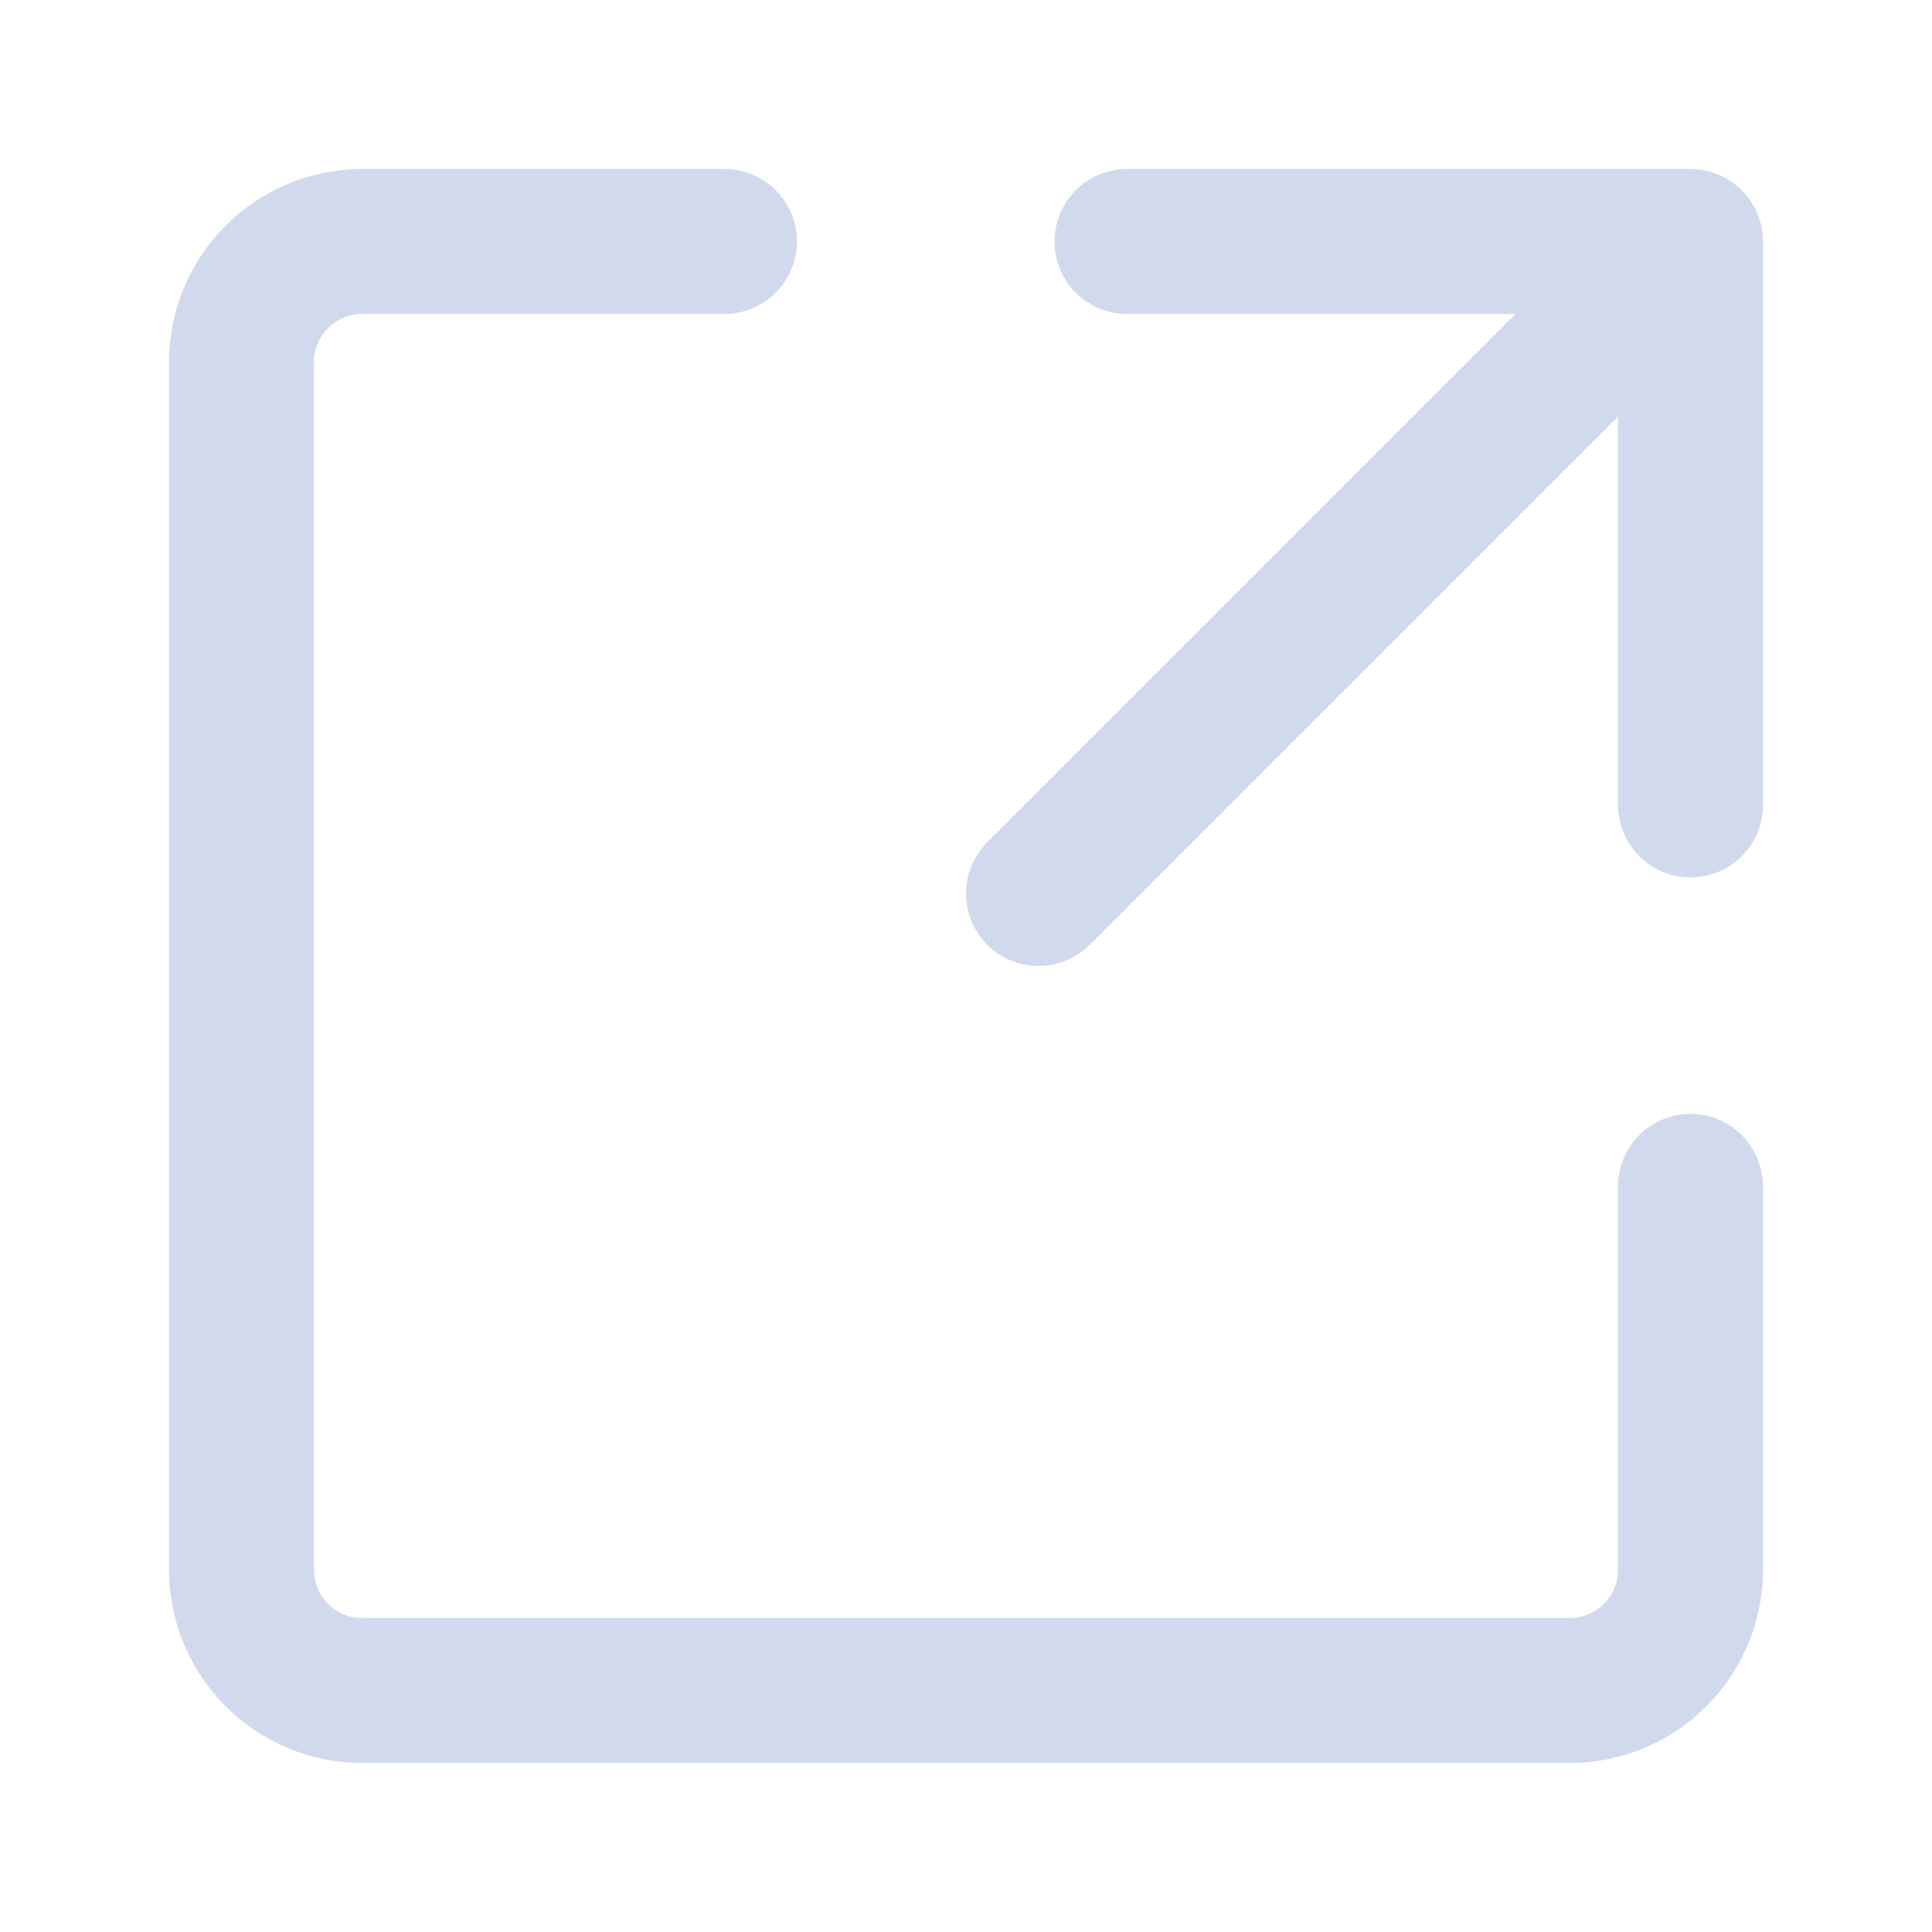
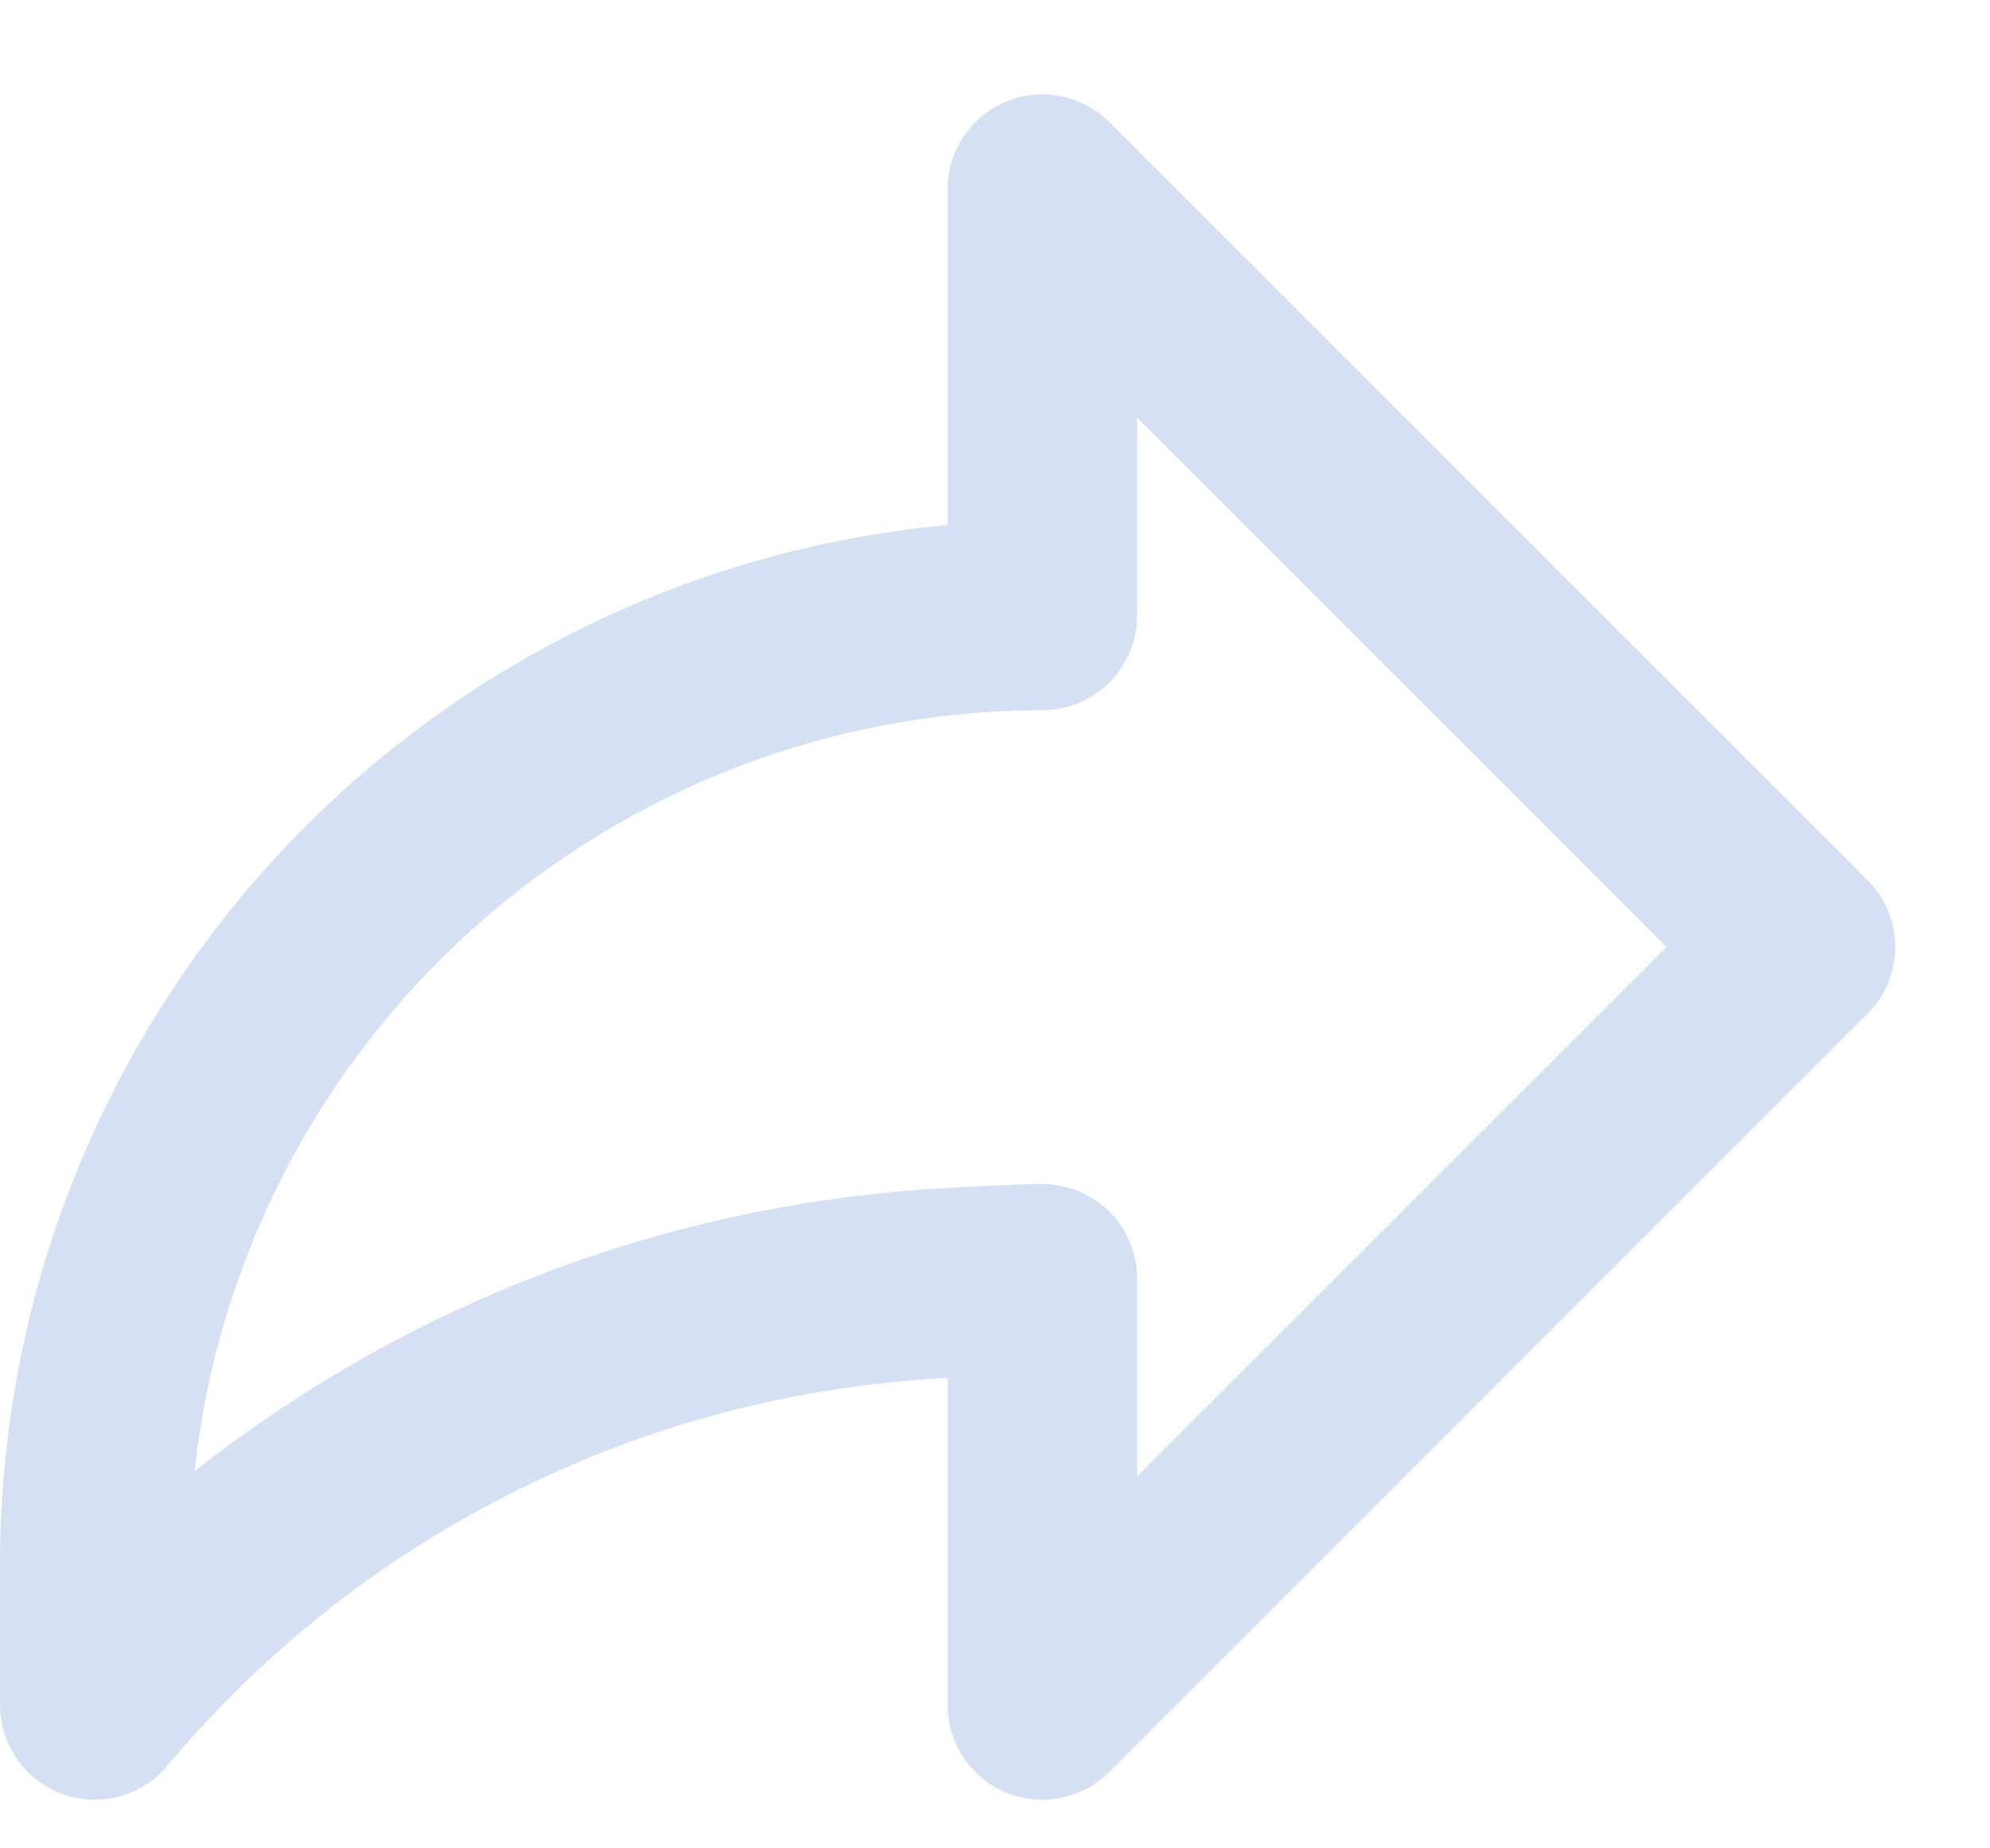
- <svg xmlns="http://www.w3.org/2000/svg" width="20" height="20" viewBox="0 0 20 20" fill="none">
-   <path d="M11.666 2.5H17.5V8.333" stroke="#D1D9EC" style="stroke:#D1D9EC;stroke:color(display-p3 0.82 0.851 0.925);stroke-opacity:1;" stroke-width="1.5" stroke-linecap="round" stroke-linejoin="round" />
-   <path d="M17.5 12.281V16.25C17.5 16.94 16.94 17.5 16.25 17.5H3.75C3.06 17.5 2.5 16.94 2.5 16.25V3.75C2.5 3.06 3.06 2.5 3.75 2.5H7.5" stroke="#D1D9EC" style="stroke:#D1D9EC;stroke:color(display-p3 0.82 0.851 0.925);stroke-opacity:1;" stroke-width="1.5" stroke-linecap="round" stroke-linejoin="round" />
-   <path d="M10.75 9.25L17.125 2.875" stroke="#D1D9EC" style="stroke:#D1D9EC;stroke:color(display-p3 0.82 0.851 0.925);stroke-opacity:1;" stroke-width="1.5" stroke-linecap="round" stroke-linejoin="round" />
+ <svg xmlns="http://www.w3.org/2000/svg" width="14" height="13" viewBox="0 0 14 13" fill="none">
+   <path d="M13.138 6.193L7.805 0.859C7.711 0.766 7.593 0.703 7.463 0.677C7.334 0.651 7.2 0.664 7.078 0.715C6.956 0.765 6.852 0.851 6.779 0.96C6.706 1.07 6.667 1.199 6.667 1.331V3.694C4.846 3.862 3.153 4.704 1.92 6.055C0.687 7.406 0.002 9.168 0 10.997V11.997C0 12.136 0.043 12.271 0.124 12.383C0.204 12.496 0.317 12.581 0.448 12.627C0.579 12.672 0.72 12.675 0.853 12.637C0.986 12.598 1.103 12.519 1.189 12.411C1.842 11.634 2.644 10.995 3.547 10.532C4.449 10.068 5.436 9.789 6.447 9.711C6.481 9.707 6.564 9.701 6.667 9.694V11.997C6.667 12.129 6.706 12.258 6.779 12.368C6.852 12.477 6.956 12.563 7.078 12.613C7.2 12.664 7.334 12.677 7.463 12.651C7.593 12.625 7.711 12.562 7.805 12.469L13.138 7.135C13.263 7.01 13.333 6.841 13.333 6.664C13.333 6.487 13.263 6.318 13.138 6.193ZM8 10.388V8.997C8 8.82 7.93 8.651 7.805 8.526C7.68 8.401 7.51 8.331 7.333 8.331C7.163 8.331 6.469 8.364 6.292 8.387C4.495 8.553 2.785 9.235 1.368 10.353C1.529 8.882 2.226 7.523 3.327 6.535C4.428 5.547 5.854 4.999 7.333 4.997C7.51 4.997 7.68 4.927 7.805 4.802C7.93 4.677 8 4.507 8 4.331V2.94L11.724 6.664L8 10.388Z" fill="#D5E0F2" style="fill:#D5E0F2;fill:color(display-p3 0.835 0.878 0.949);fill-opacity:1;" />
</svg>
